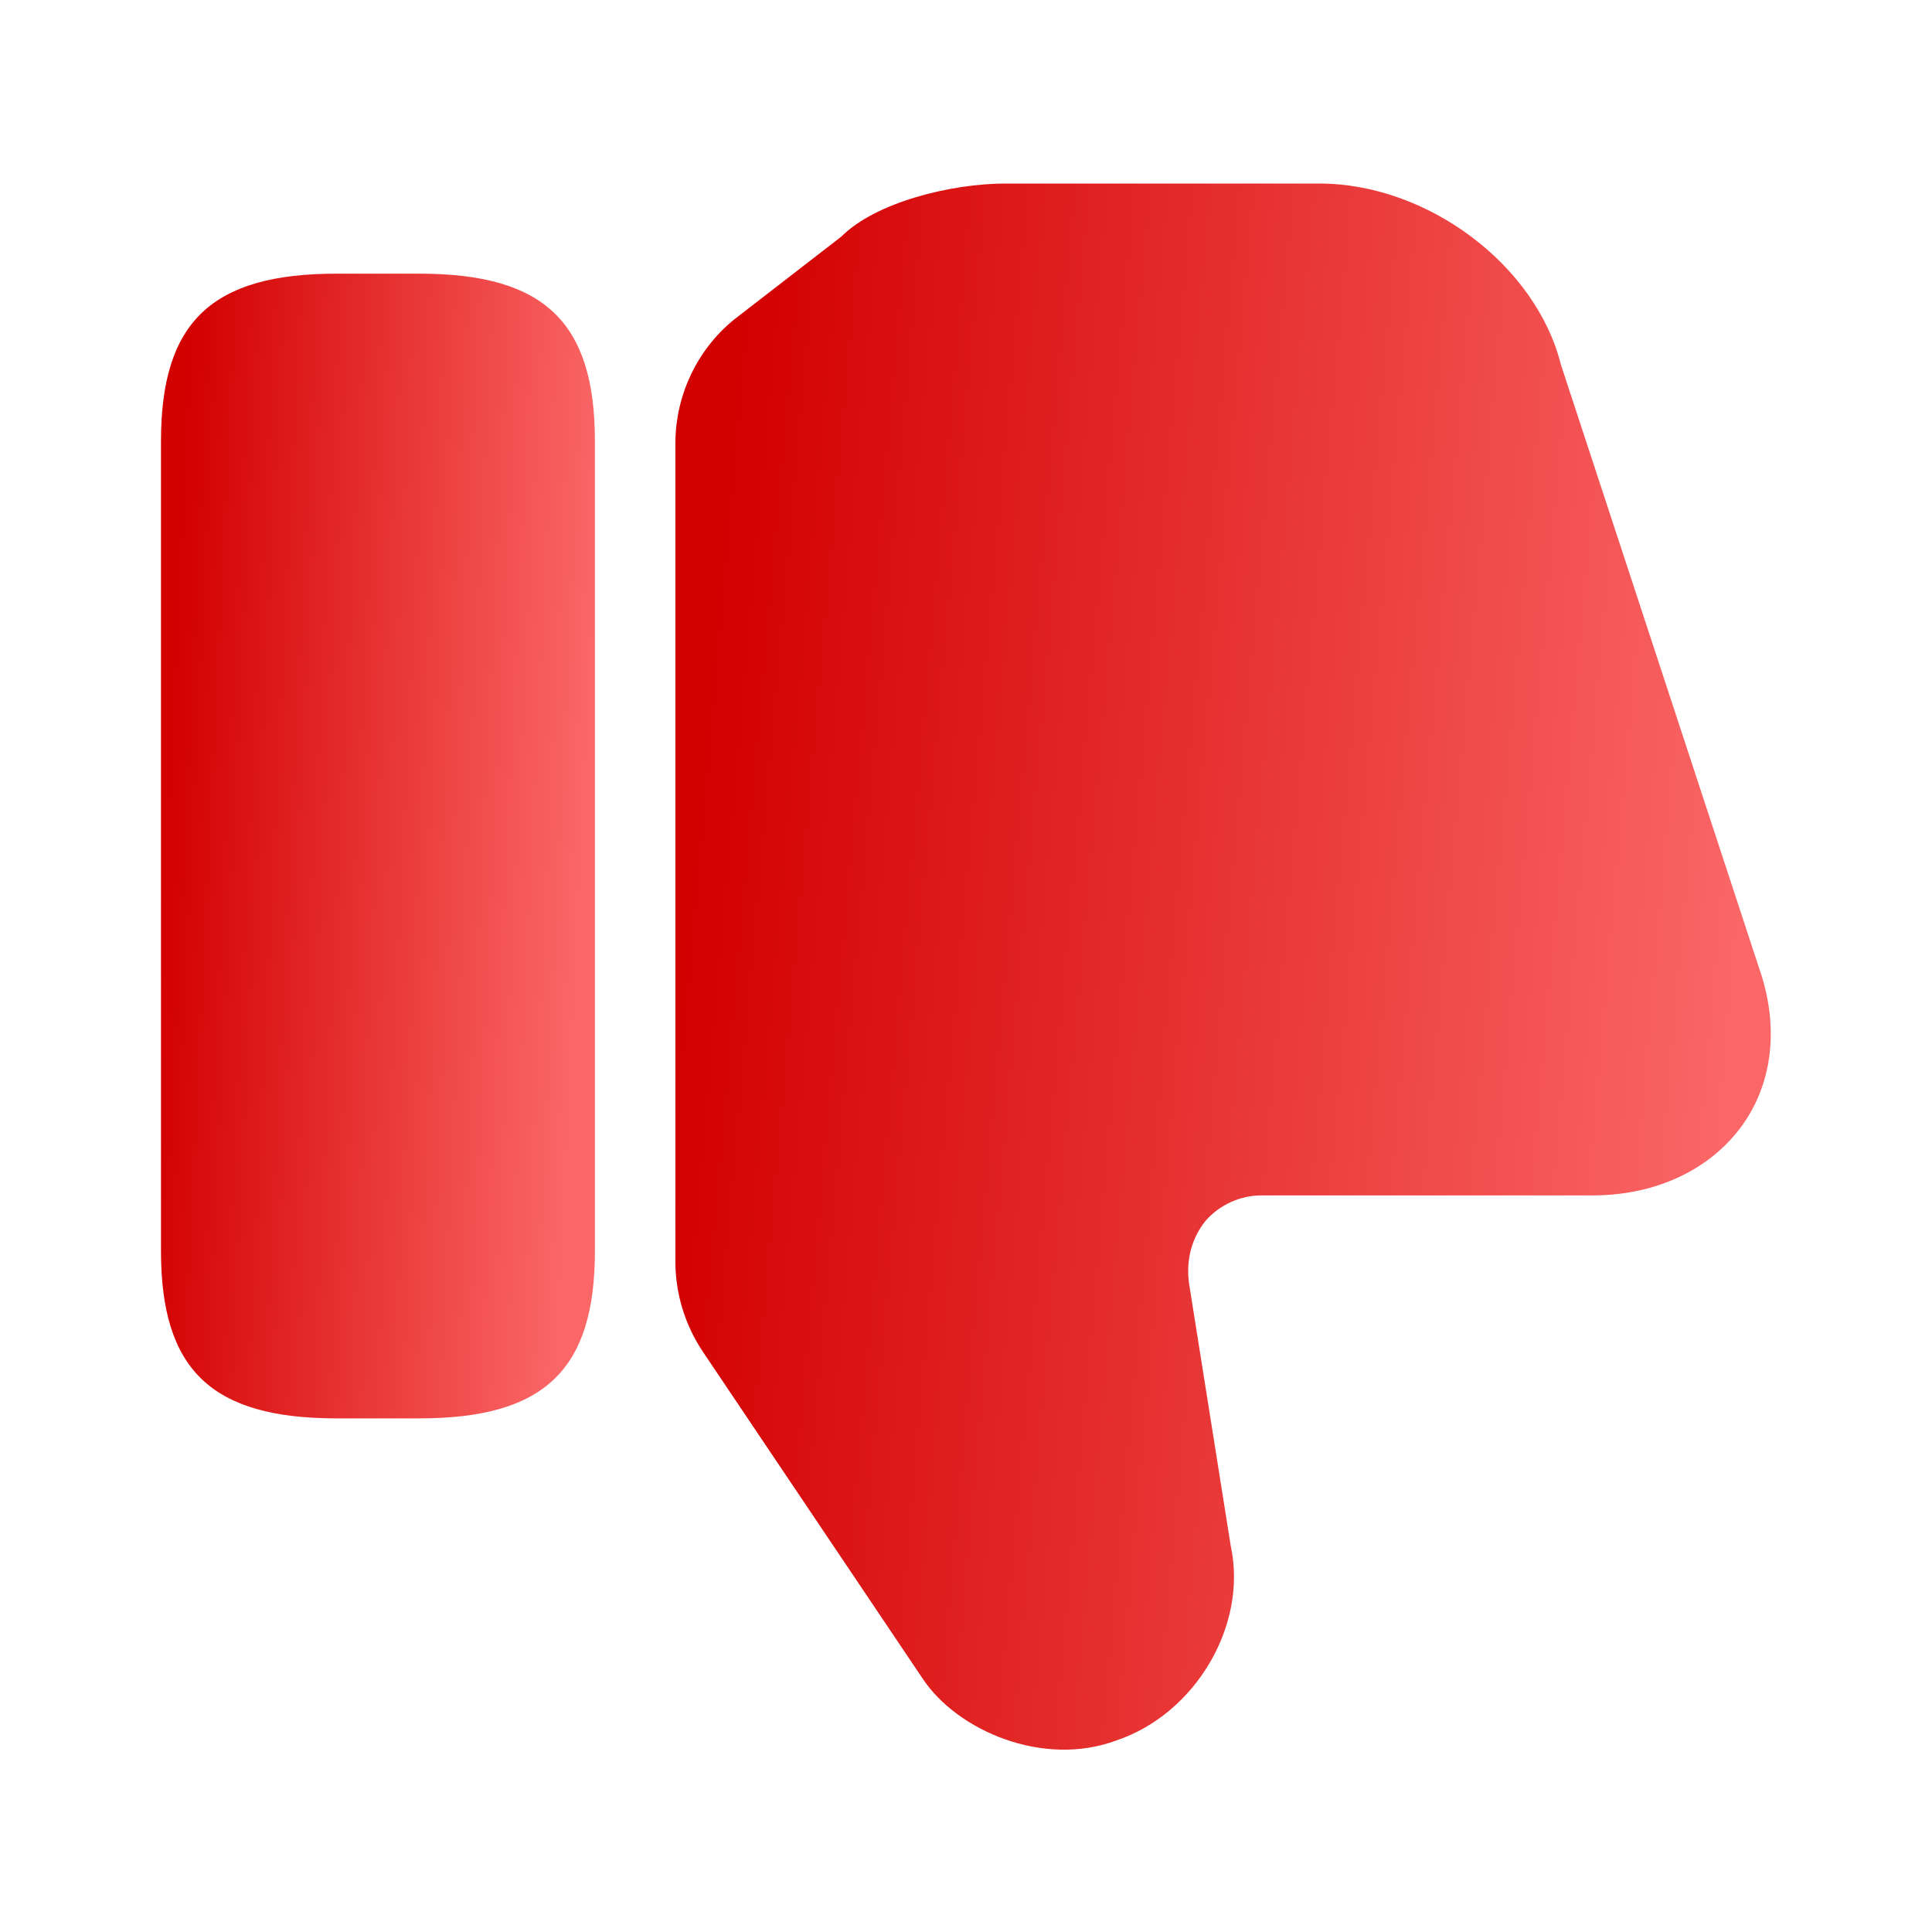
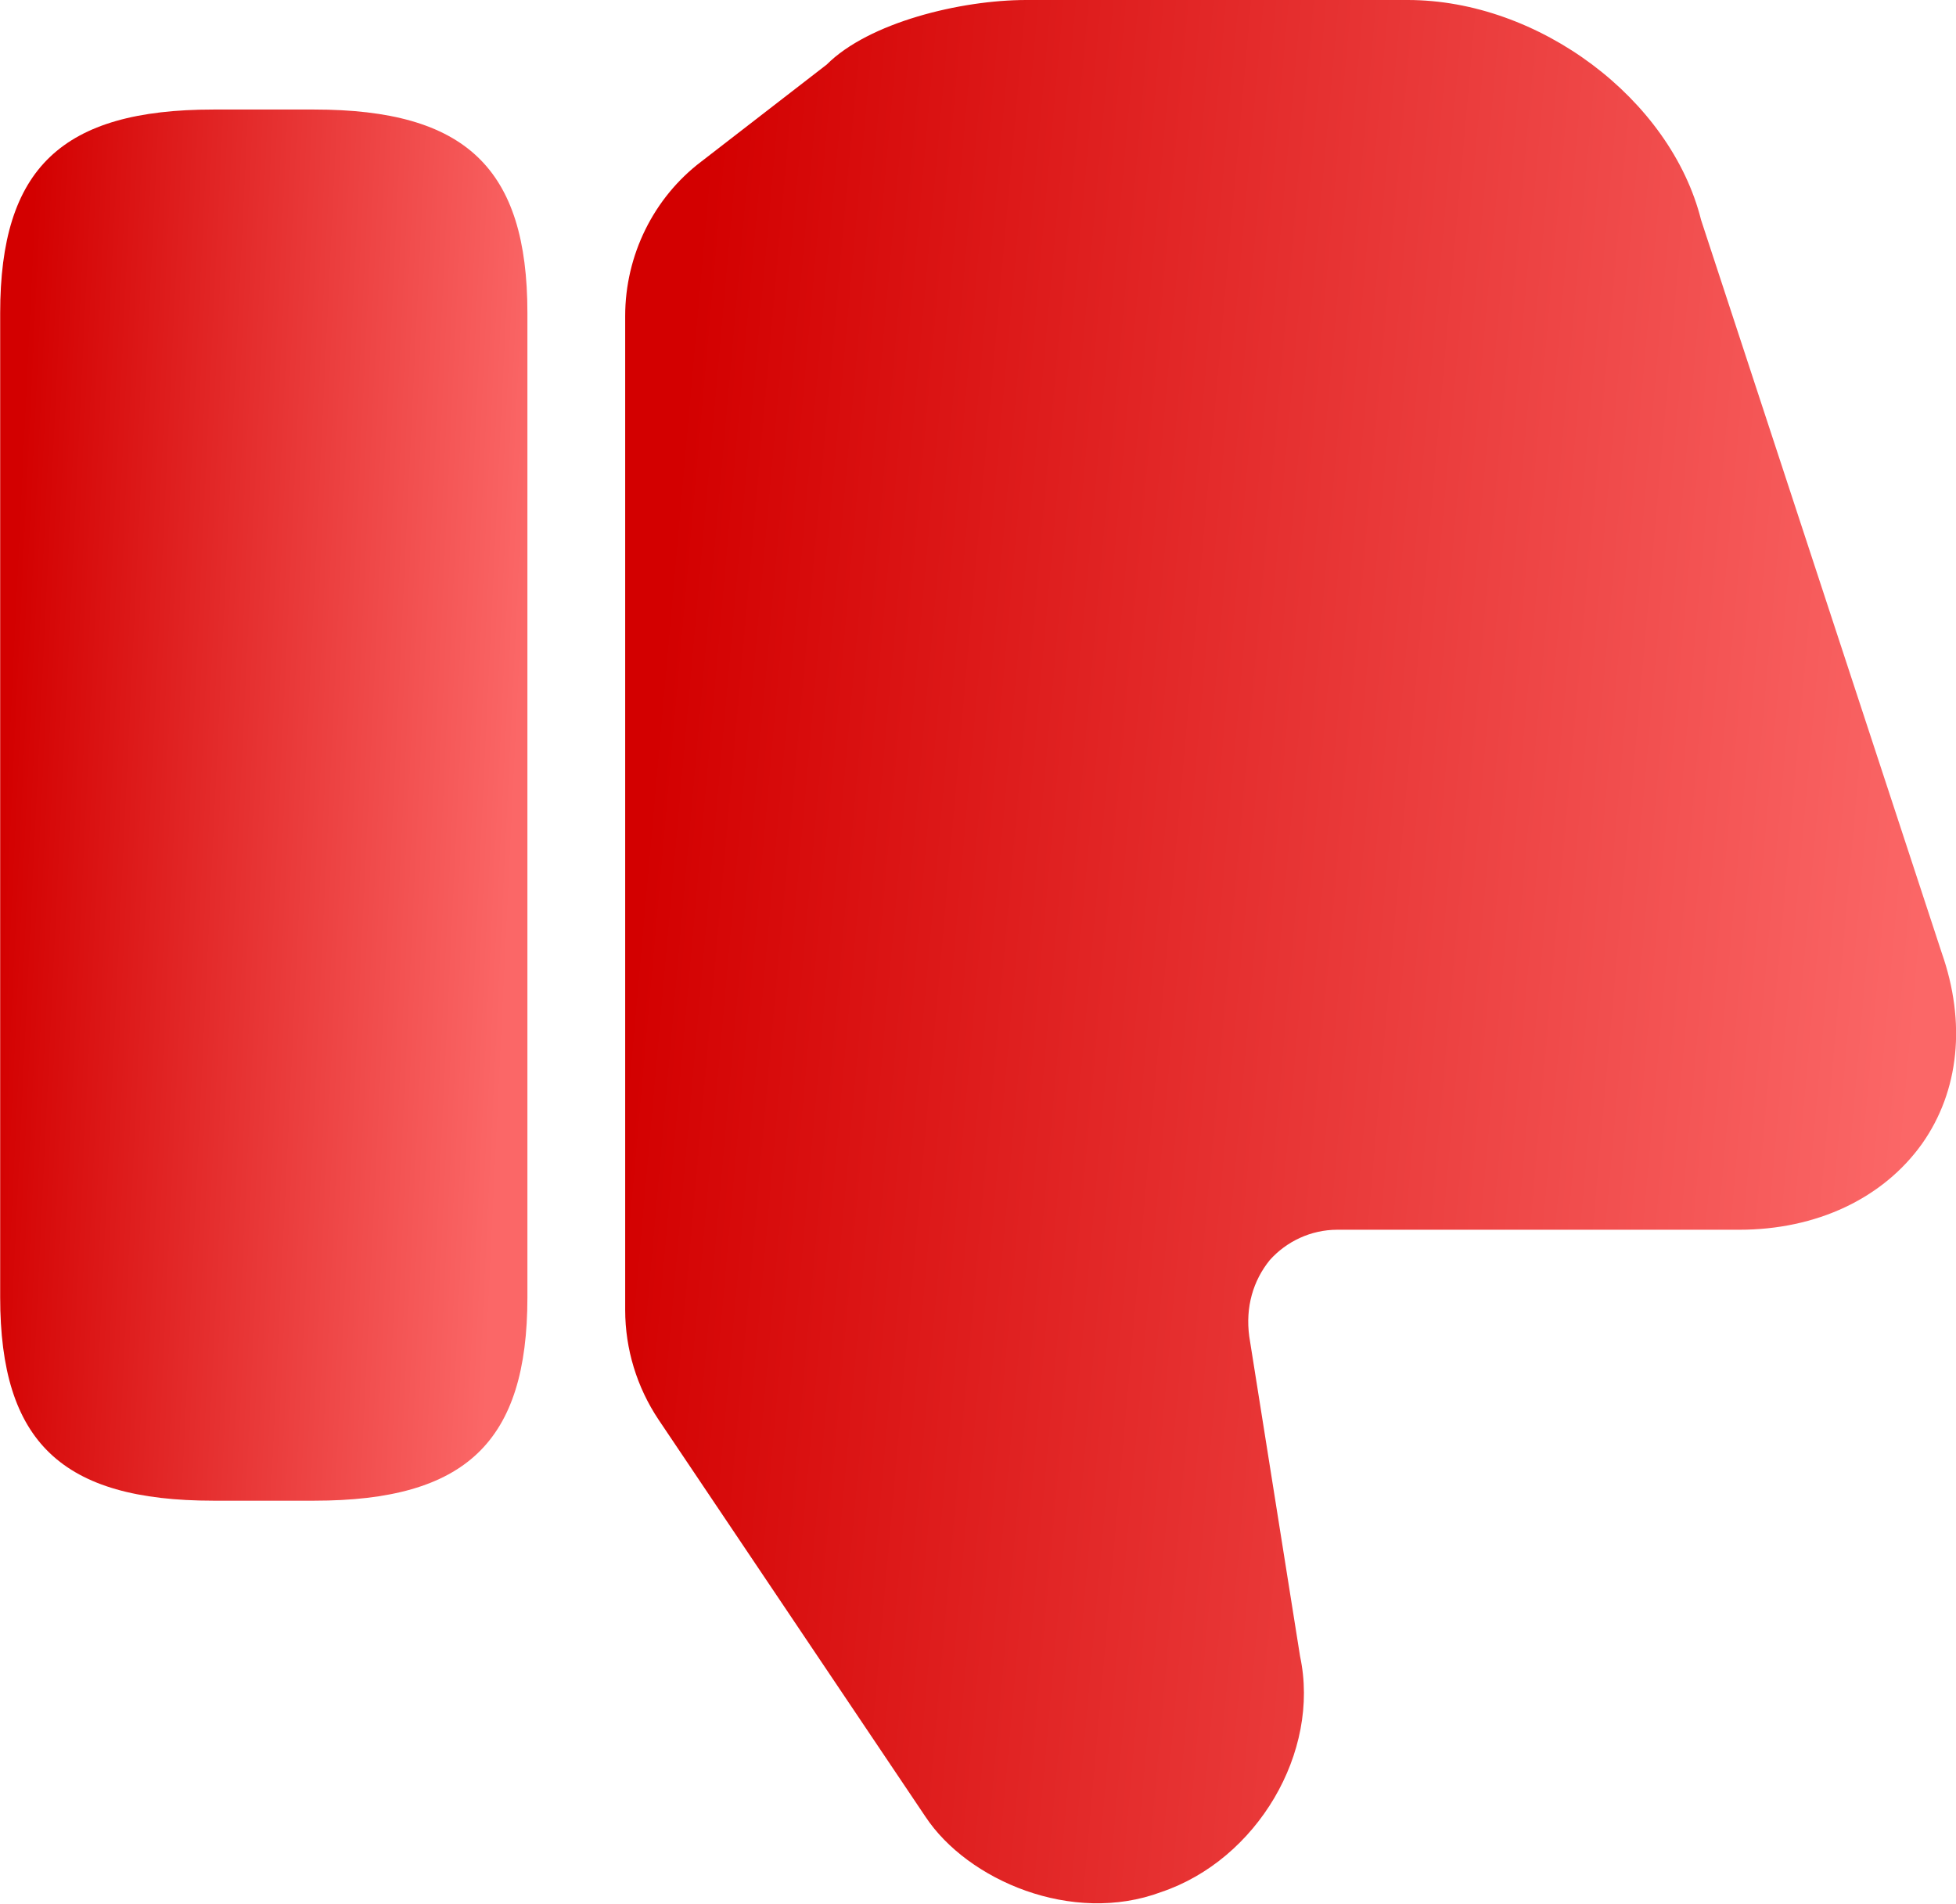
- <svg xmlns="http://www.w3.org/2000/svg" width="40" height="40" viewBox="0 0 40 40" fill="none">
+ <svg xmlns="http://www.w3.org/2000/svg" fill="none" viewBox="3.33 3.8 33.33 32.43">
  <path d="M13.983 9.183L13.983 26.117C13.983 26.783 14.183 27.433 14.55 27.983L19.1 34.75C19.817 35.833 21.6 36.6 23.117 36.033C24.75 35.483 25.833 33.65 25.483 32.017L24.617 26.567C24.55 26.067 24.683 25.617 24.967 25.267C25.25 24.95 25.667 24.75 26.117 24.75L32.967 24.75C34.283 24.75 35.417 24.217 36.083 23.283C36.717 22.383 36.833 21.217 36.417 20.033L32.317 7.55C31.8 5.483 29.55 3.8 27.317 3.8H20.817C19.7 3.8 18.133 4.183 17.417 4.9L15.283 6.55C14.467 7.167 13.983 8.15 13.983 9.183Z" fill="url(#paint0_linear_17_1456)" />
  <path d="M8.683 29.366H6.967C4.383 29.366 3.333 28.366 3.333 25.9L3.333 9.133C3.333 6.666 4.383 5.666 6.967 5.666H8.683C11.267 5.666 12.317 6.666 12.317 9.133L12.317 25.9C12.317 28.366 11.267 29.366 8.683 29.366Z" fill="url(#paint1_linear_17_1456)" />
  <defs>
    <linearGradient id="paint0_linear_17_1456" x1="15.712" y1="2.369" x2="37.508" y2="4.301" gradientUnits="userSpaceOnUse">
      <stop stop-color="#D30000" />
      <stop offset="1" stop-color="#FB6767" />
    </linearGradient>
    <linearGradient id="paint1_linear_17_1456" x1="4.018" y1="4.621" x2="12.7" y2="5.038" gradientUnits="userSpaceOnUse">
      <stop stop-color="#D30000" />
      <stop offset="1" stop-color="#FB6767" />
    </linearGradient>
  </defs>
</svg>
